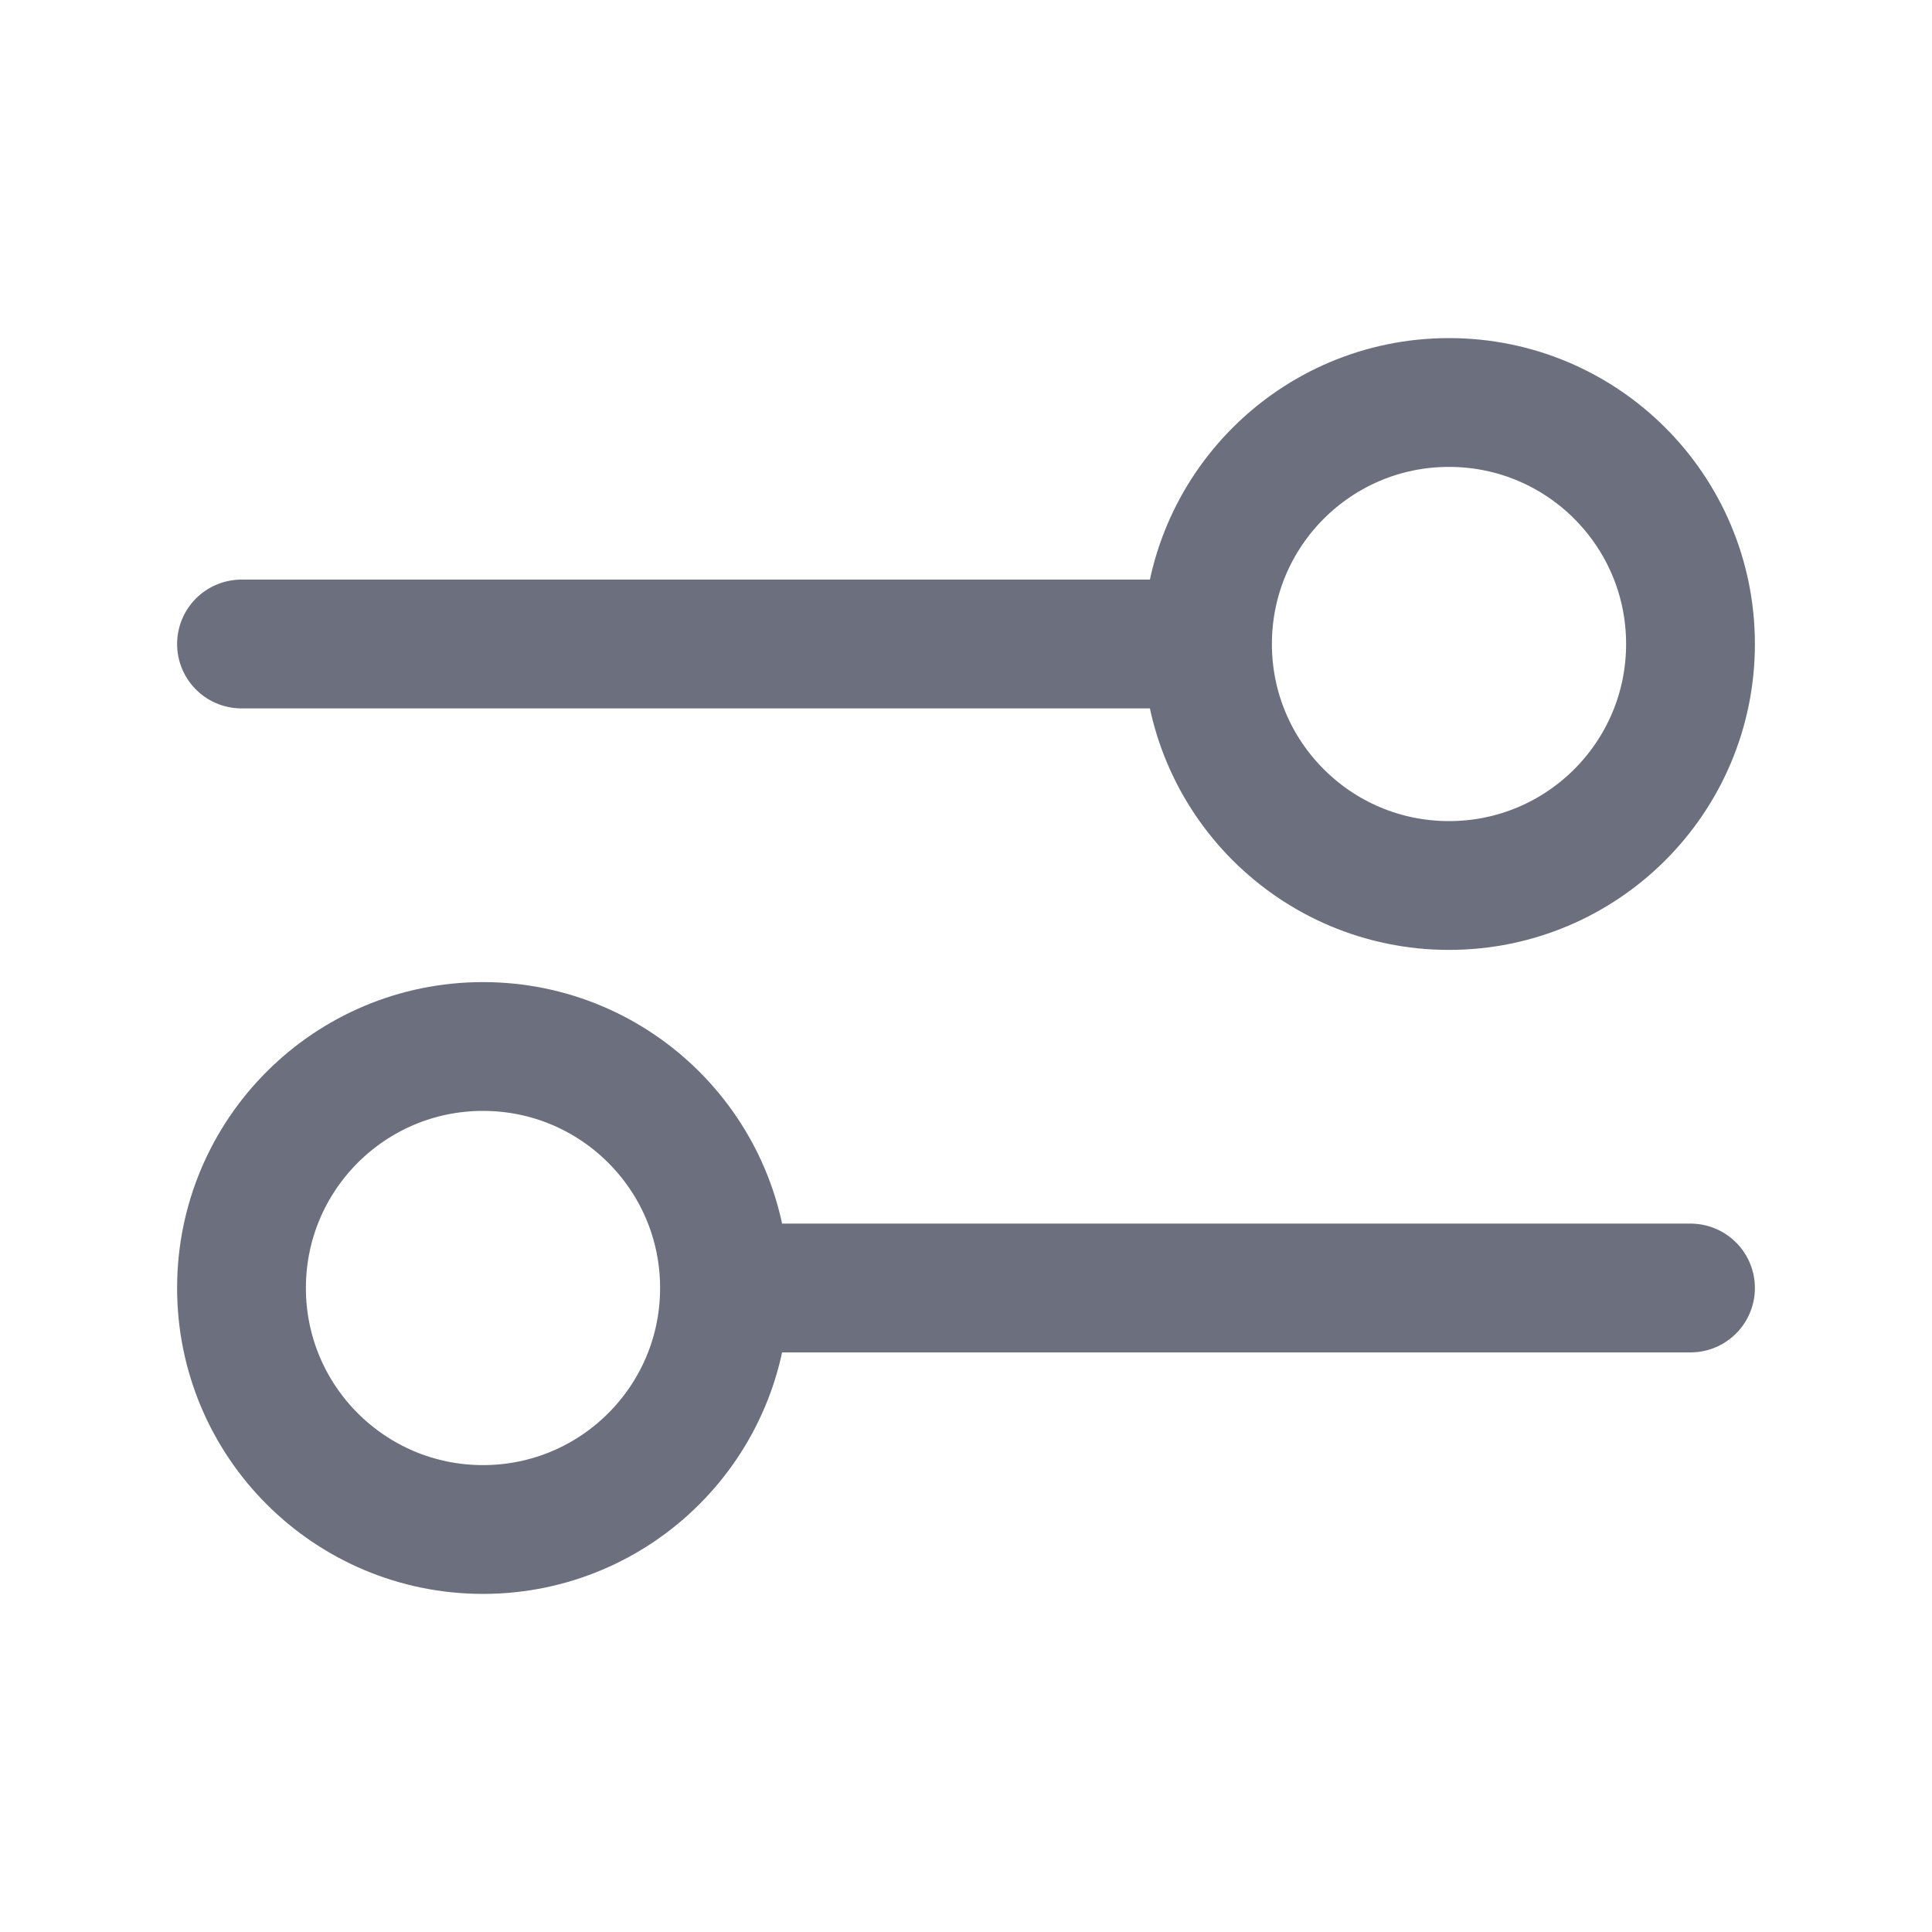
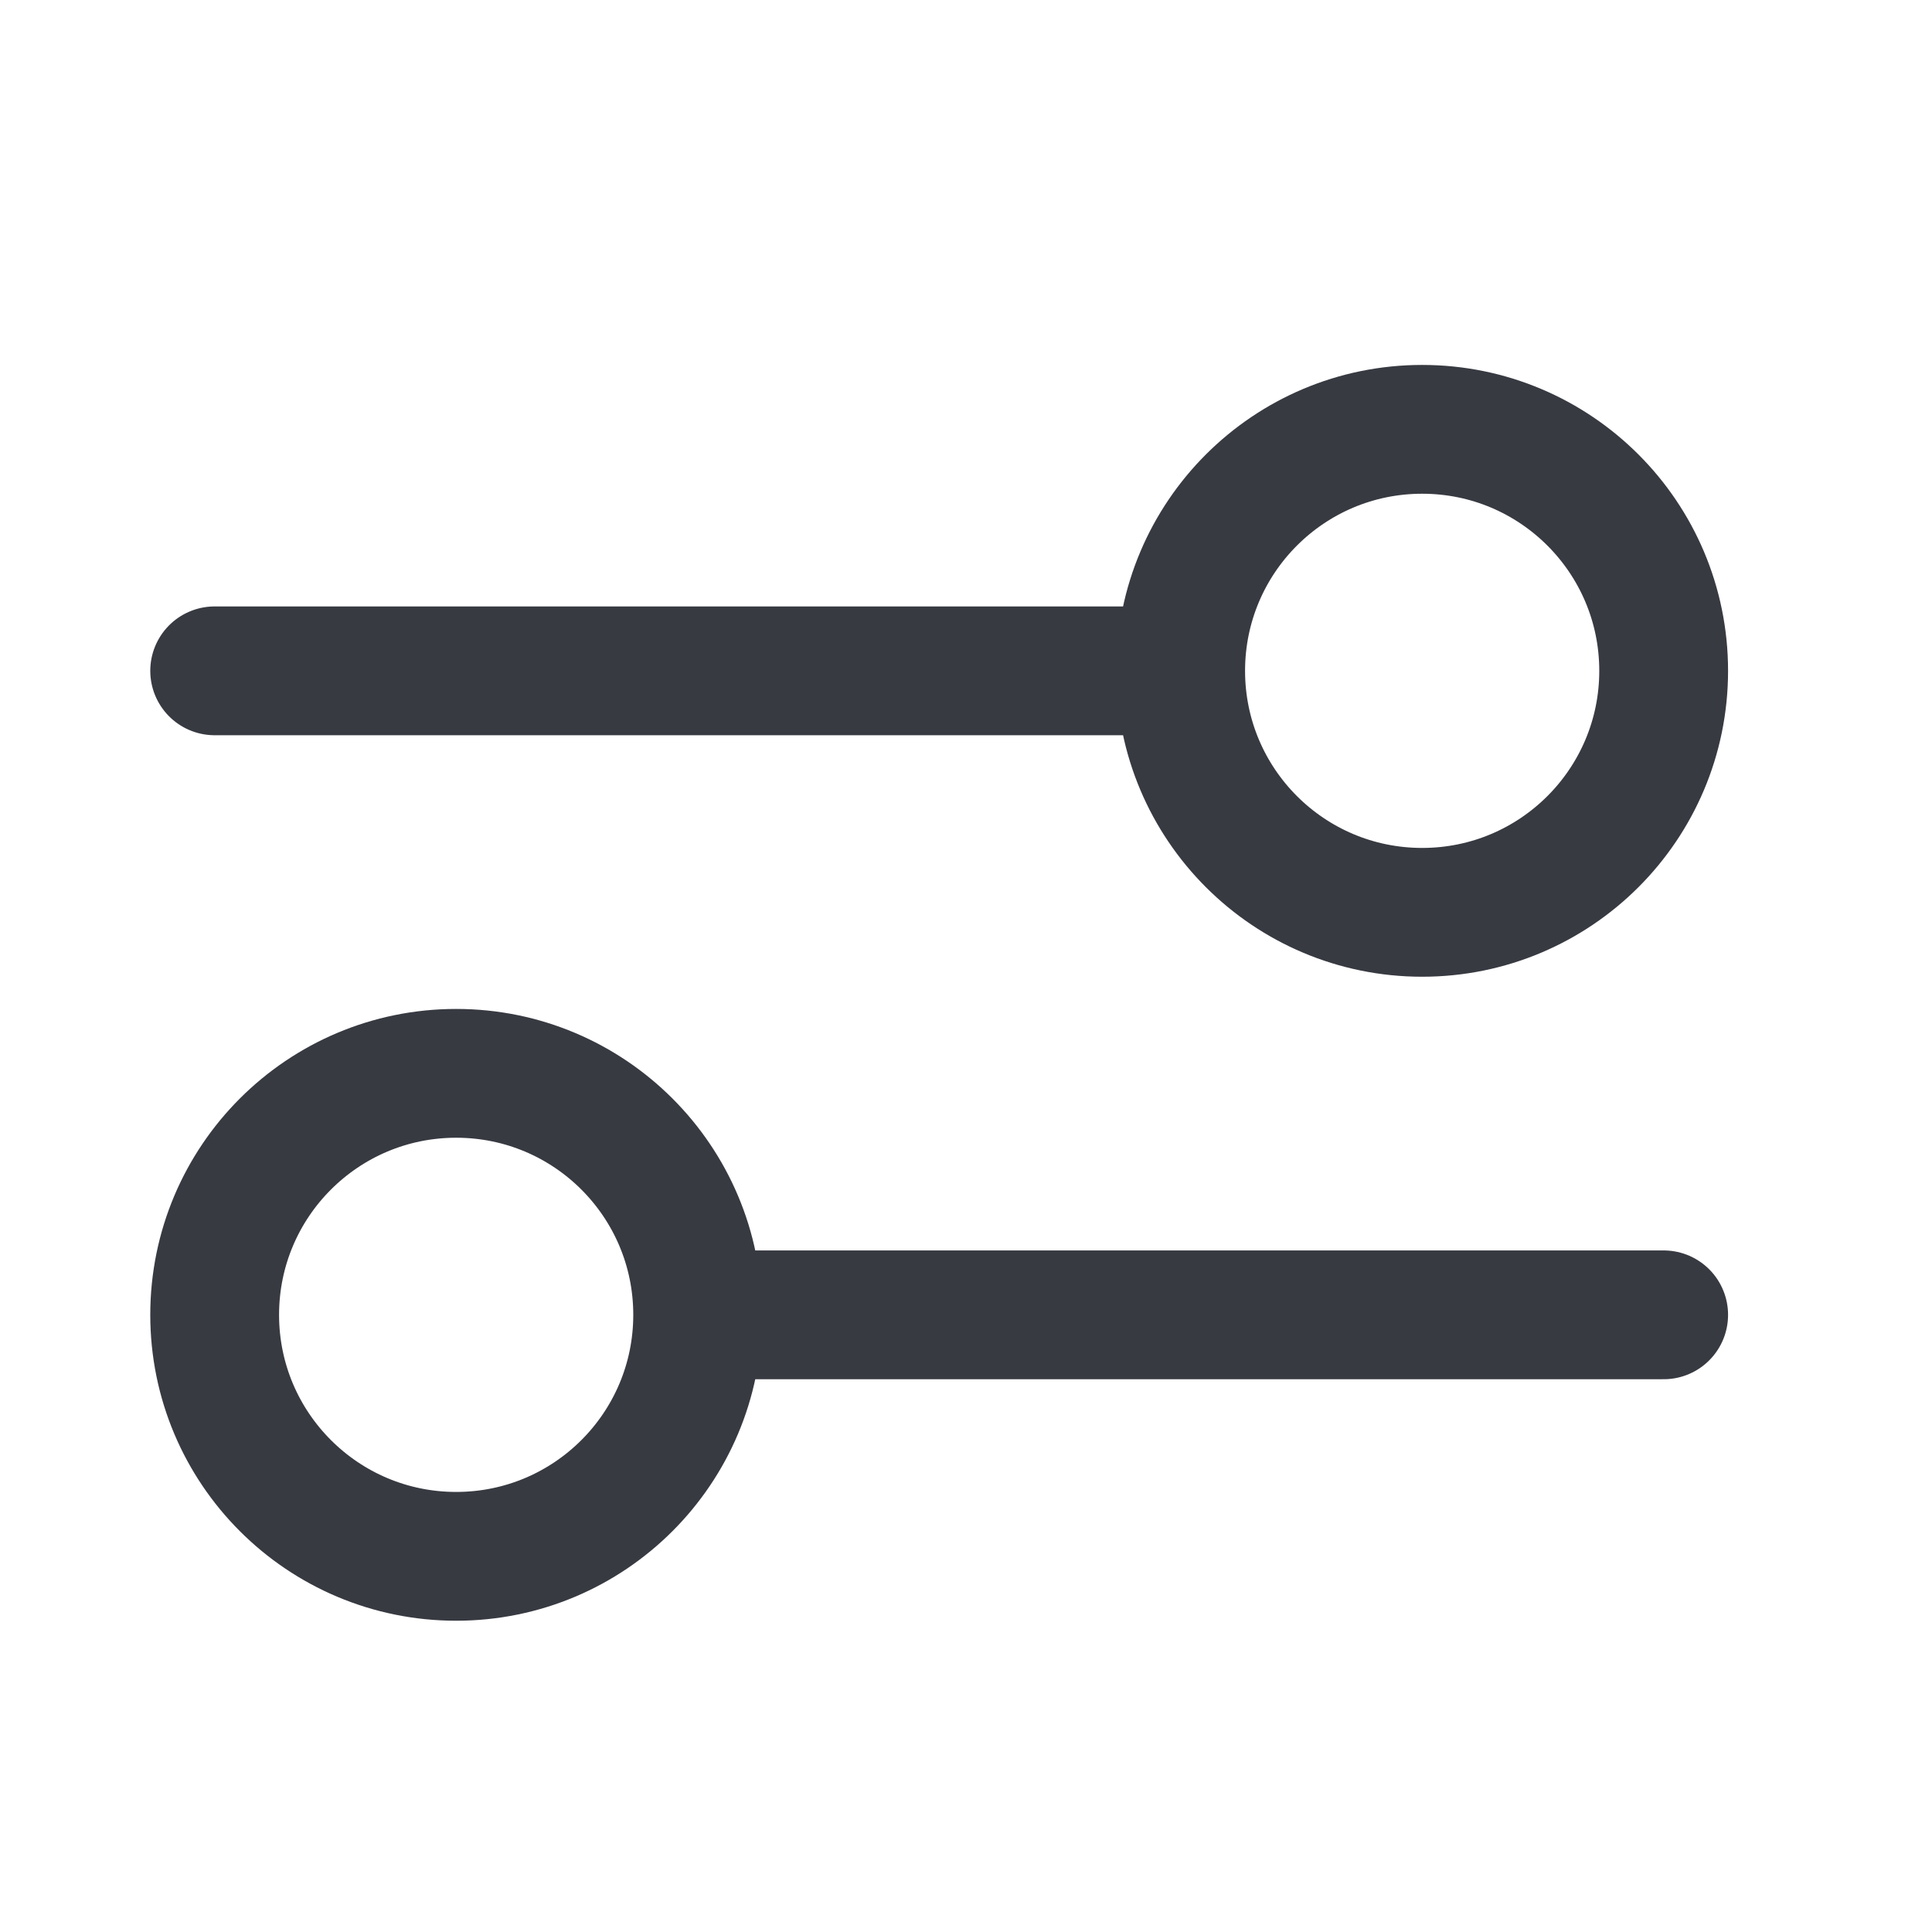
<svg xmlns="http://www.w3.org/2000/svg" width="18" height="18" viewBox="0 0 18 18" fill="none">
-   <path d="M2.25 6H11.25M11.25 6C11.25 7.243 12.257 8.25 13.5 8.25C14.743 8.25 15.75 7.243 15.75 6C15.75 4.757 14.743 3.75 13.5 3.75C12.257 3.75 11.25 4.757 11.25 6ZM6.75 12H15.75M6.75 12C6.75 13.243 5.743 14.25 4.5 14.25C3.257 14.25 2.25 13.243 2.25 12C2.25 10.757 3.257 9.75 4.5 9.75C5.743 9.75 6.75 10.757 6.75 12Z" stroke="#6C707E" stroke-width="1.2" stroke-linecap="round" stroke-linejoin="round" />
+   <path d="M2 6.25H11M11 6.25C11 7.493 12.007 8.5 13.25 8.5C14.493 8.5 15.5 7.493 15.5 6.25C15.5 5.007 14.493 4 13.25 4C12.007 4 11 5.007 11 6.25ZM6.5 12.25H15.5M6.5 12.25C6.5 13.493 5.493 14.5 4.25 14.5C3.007 14.5 2 13.493 2 12.25C2 11.007 3.007 10 4.25 10C5.493 10 6.5 11.007 6.5 12.25Z" stroke="#383A42" stroke-width="1.2" stroke-linecap="round" stroke-linejoin="round" />
</svg>
